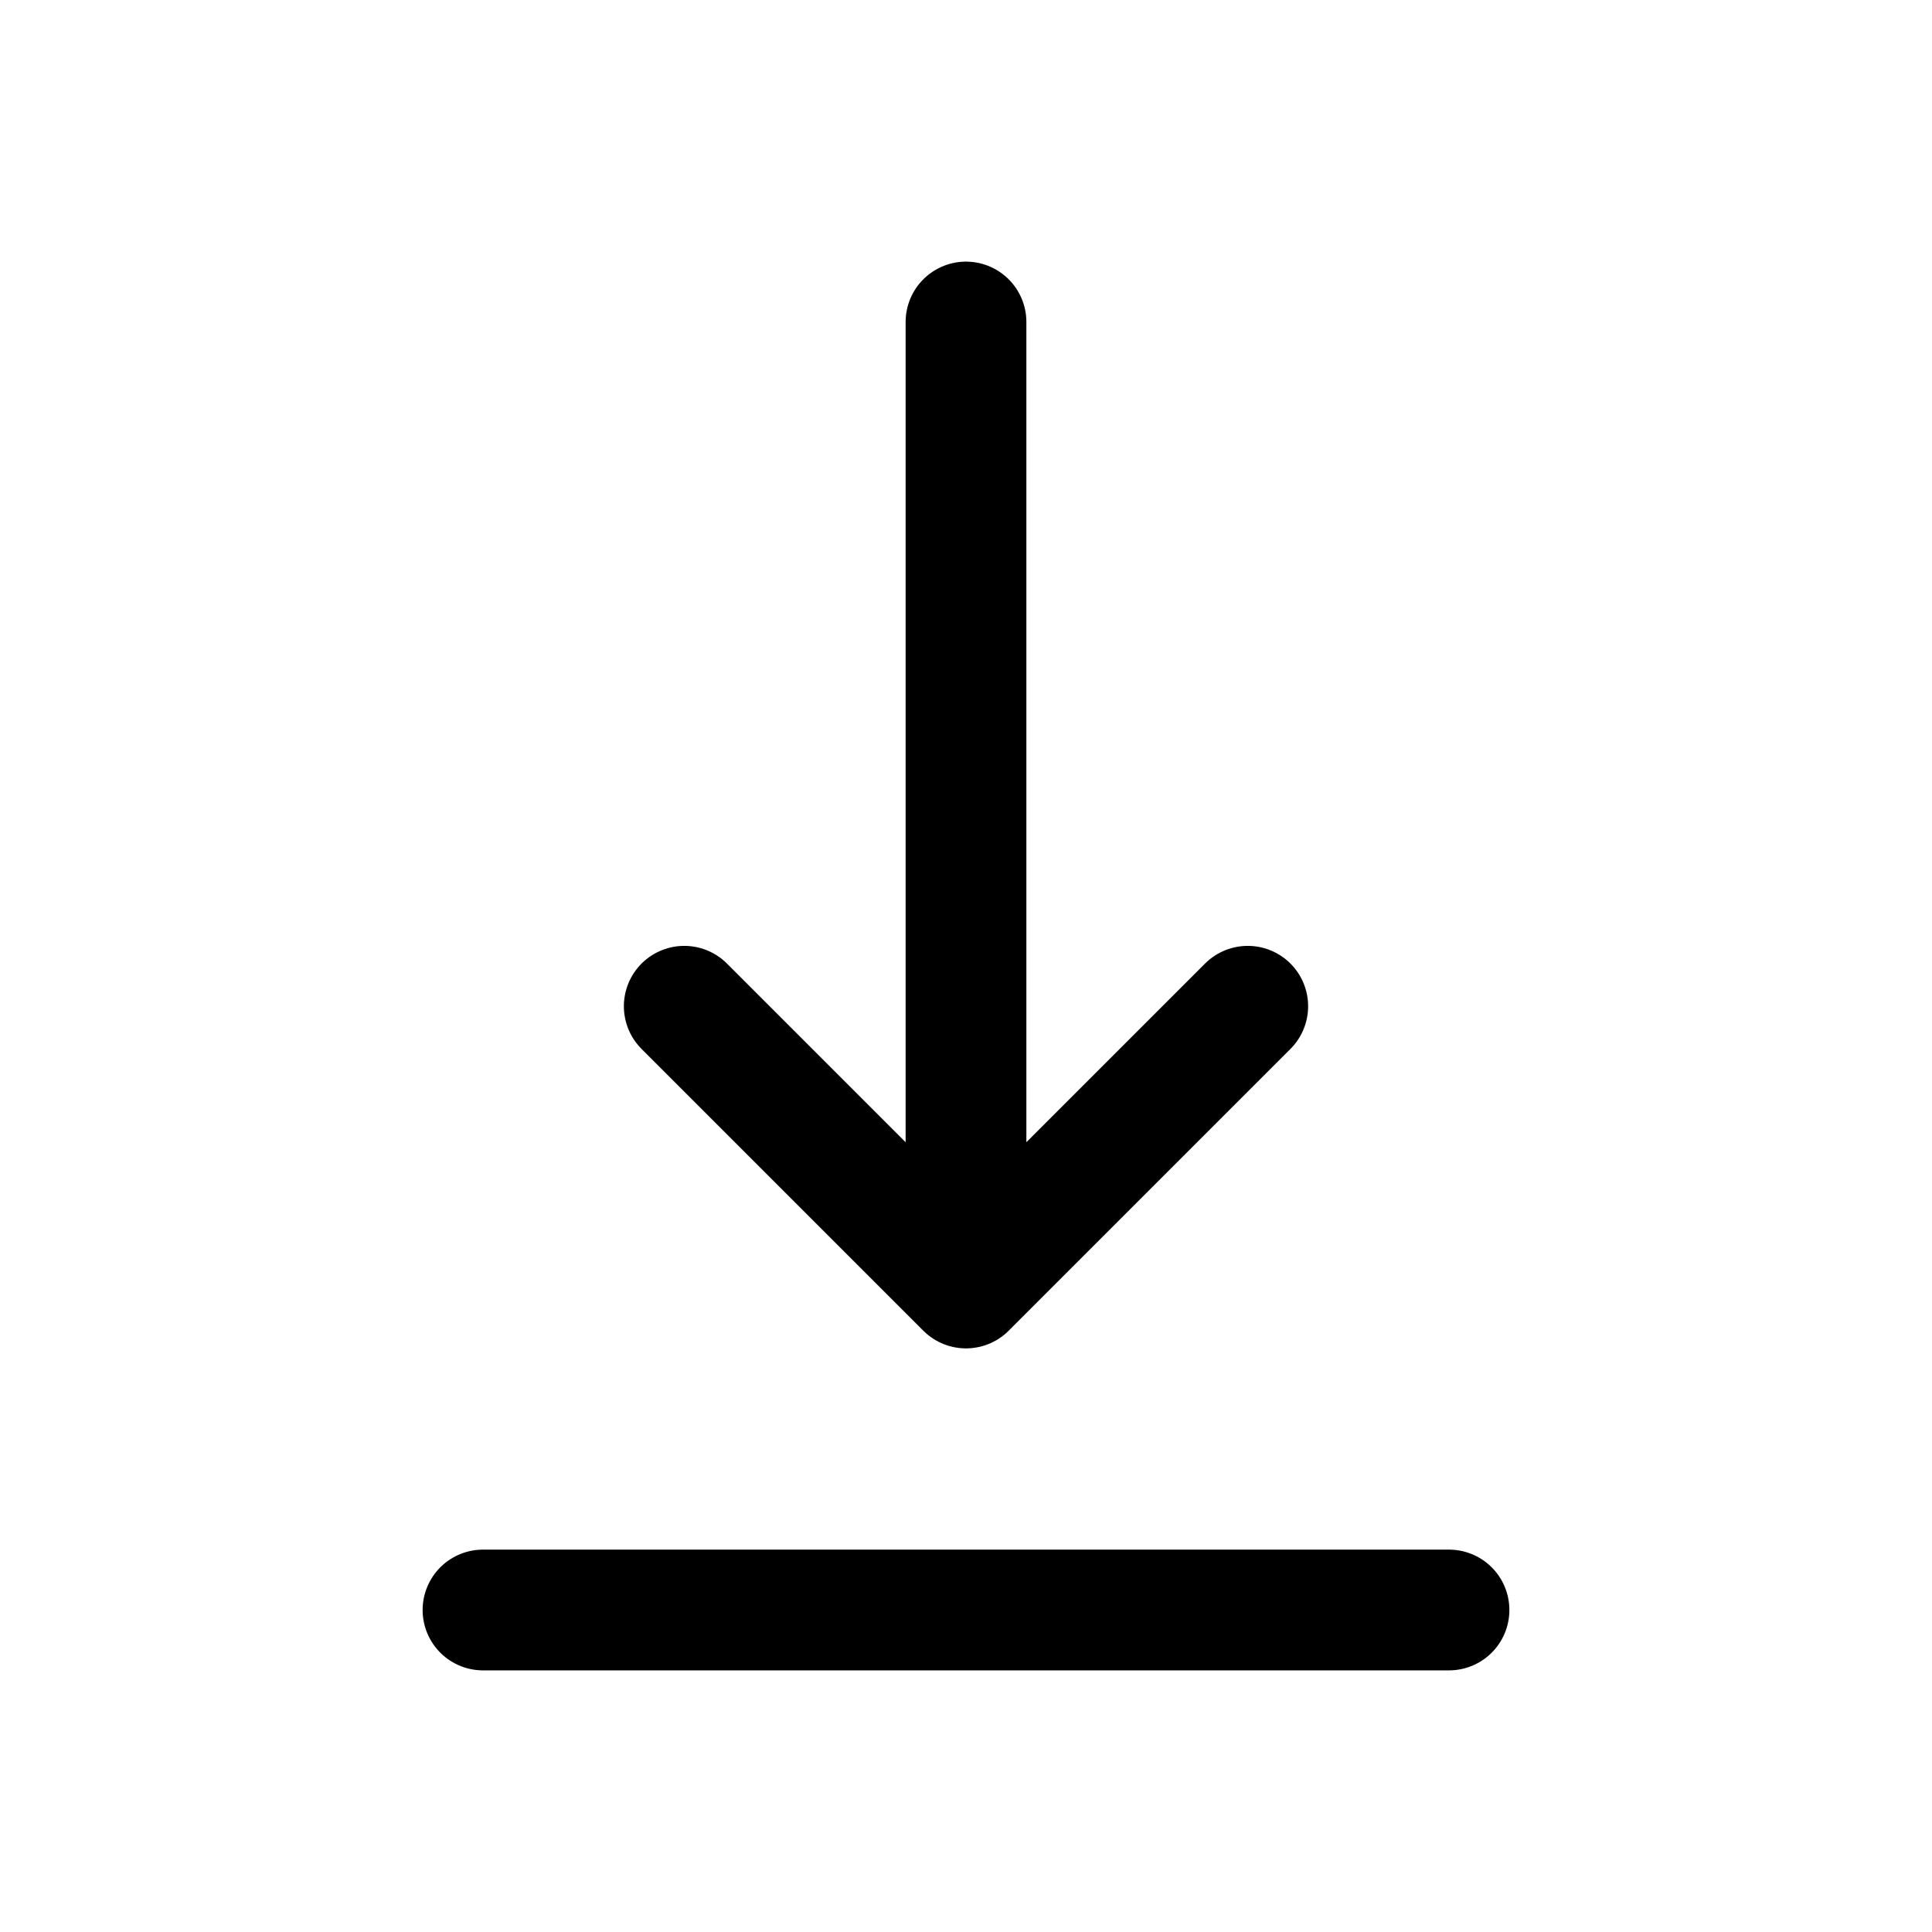
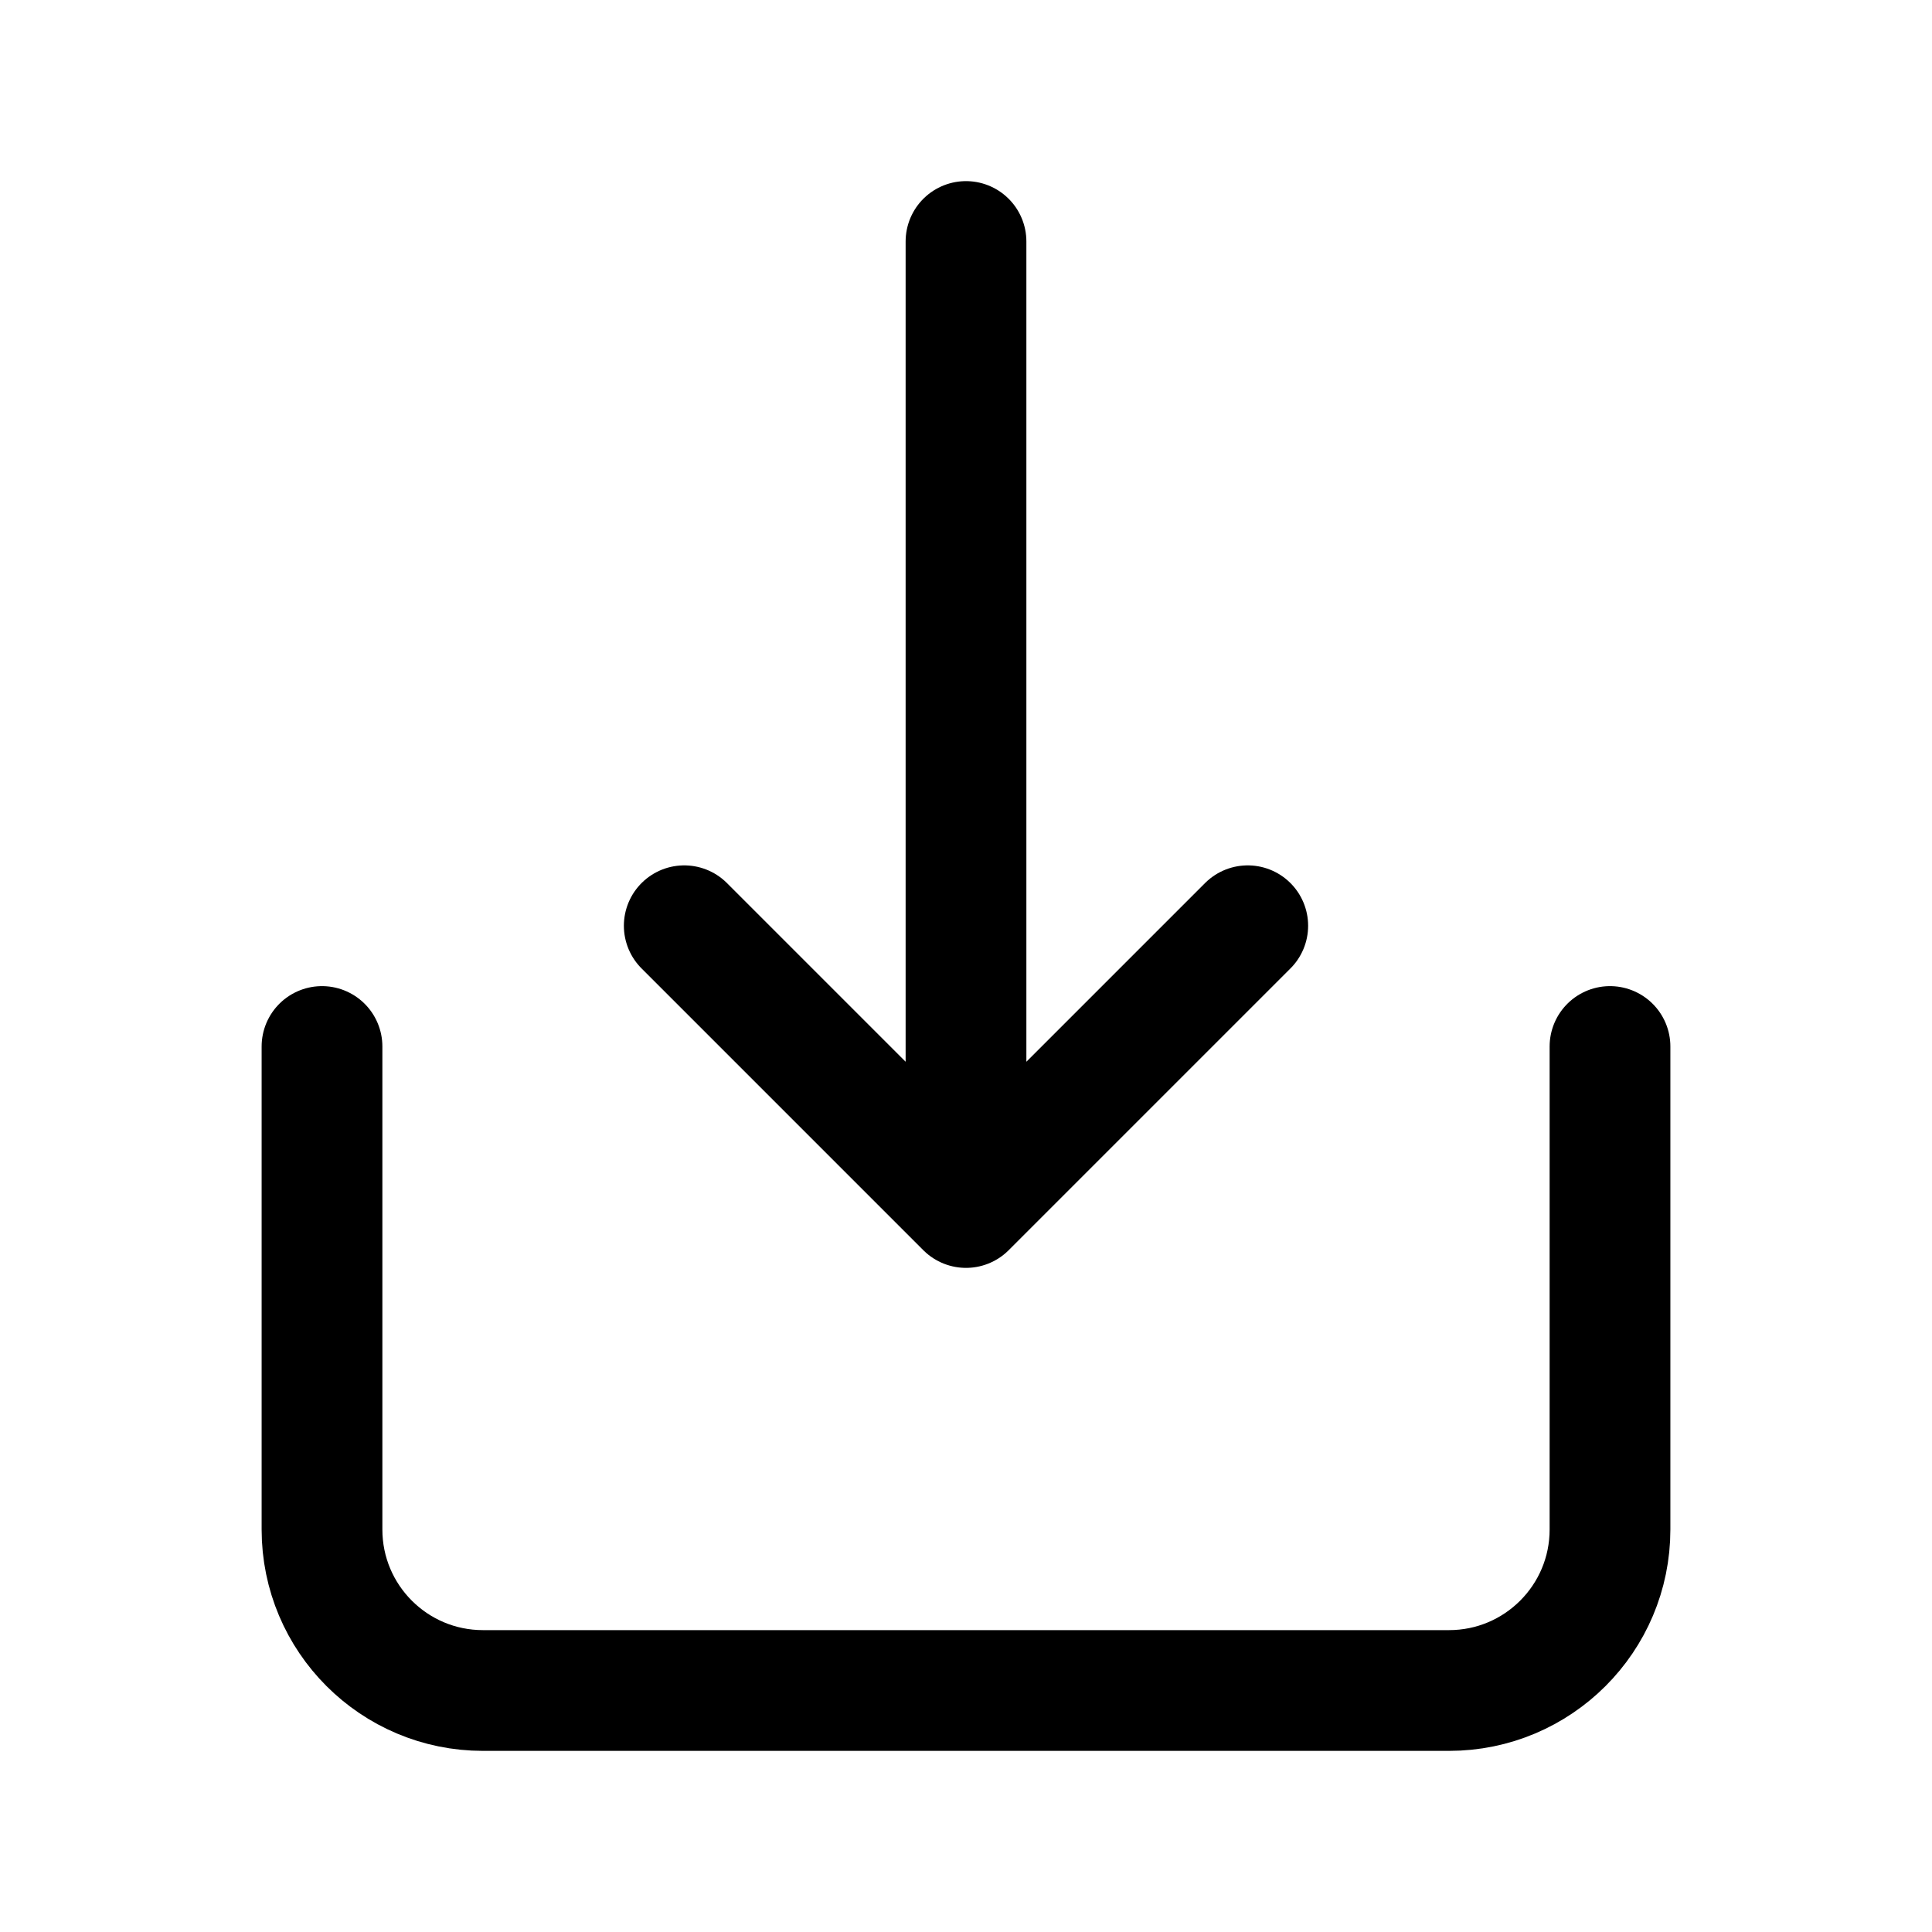
<svg xmlns="http://www.w3.org/2000/svg" width="41px" height="41px" stroke-width="1.5" viewBox="0 0 24 24" fill="none" color="#000000">
-   <path d="M6 20L18 20" stroke="#000000" stroke-width="1.5" stroke-linecap="round" stroke-linejoin="round" />
-   <path d="M12 4V16M12 16L15.5 12.5M12 16L8.5 12.5" stroke="#000000" stroke-width="1.5" stroke-linecap="round" stroke-linejoin="round" />
+   <path d="M4 13V19C4 20.105 4.895 21 6 21H18C19.105 21 20 20.105 20 19V13" stroke="#000000" stroke-width="1.5" stroke-linecap="round" stroke-linejoin="round" />
+   <path d="M12 3L12 15M12 15L8.5 11.5M12 15L15.5 11.5" stroke="#000000" stroke-width="1.5" stroke-linecap="round" stroke-linejoin="round" />
</svg>
